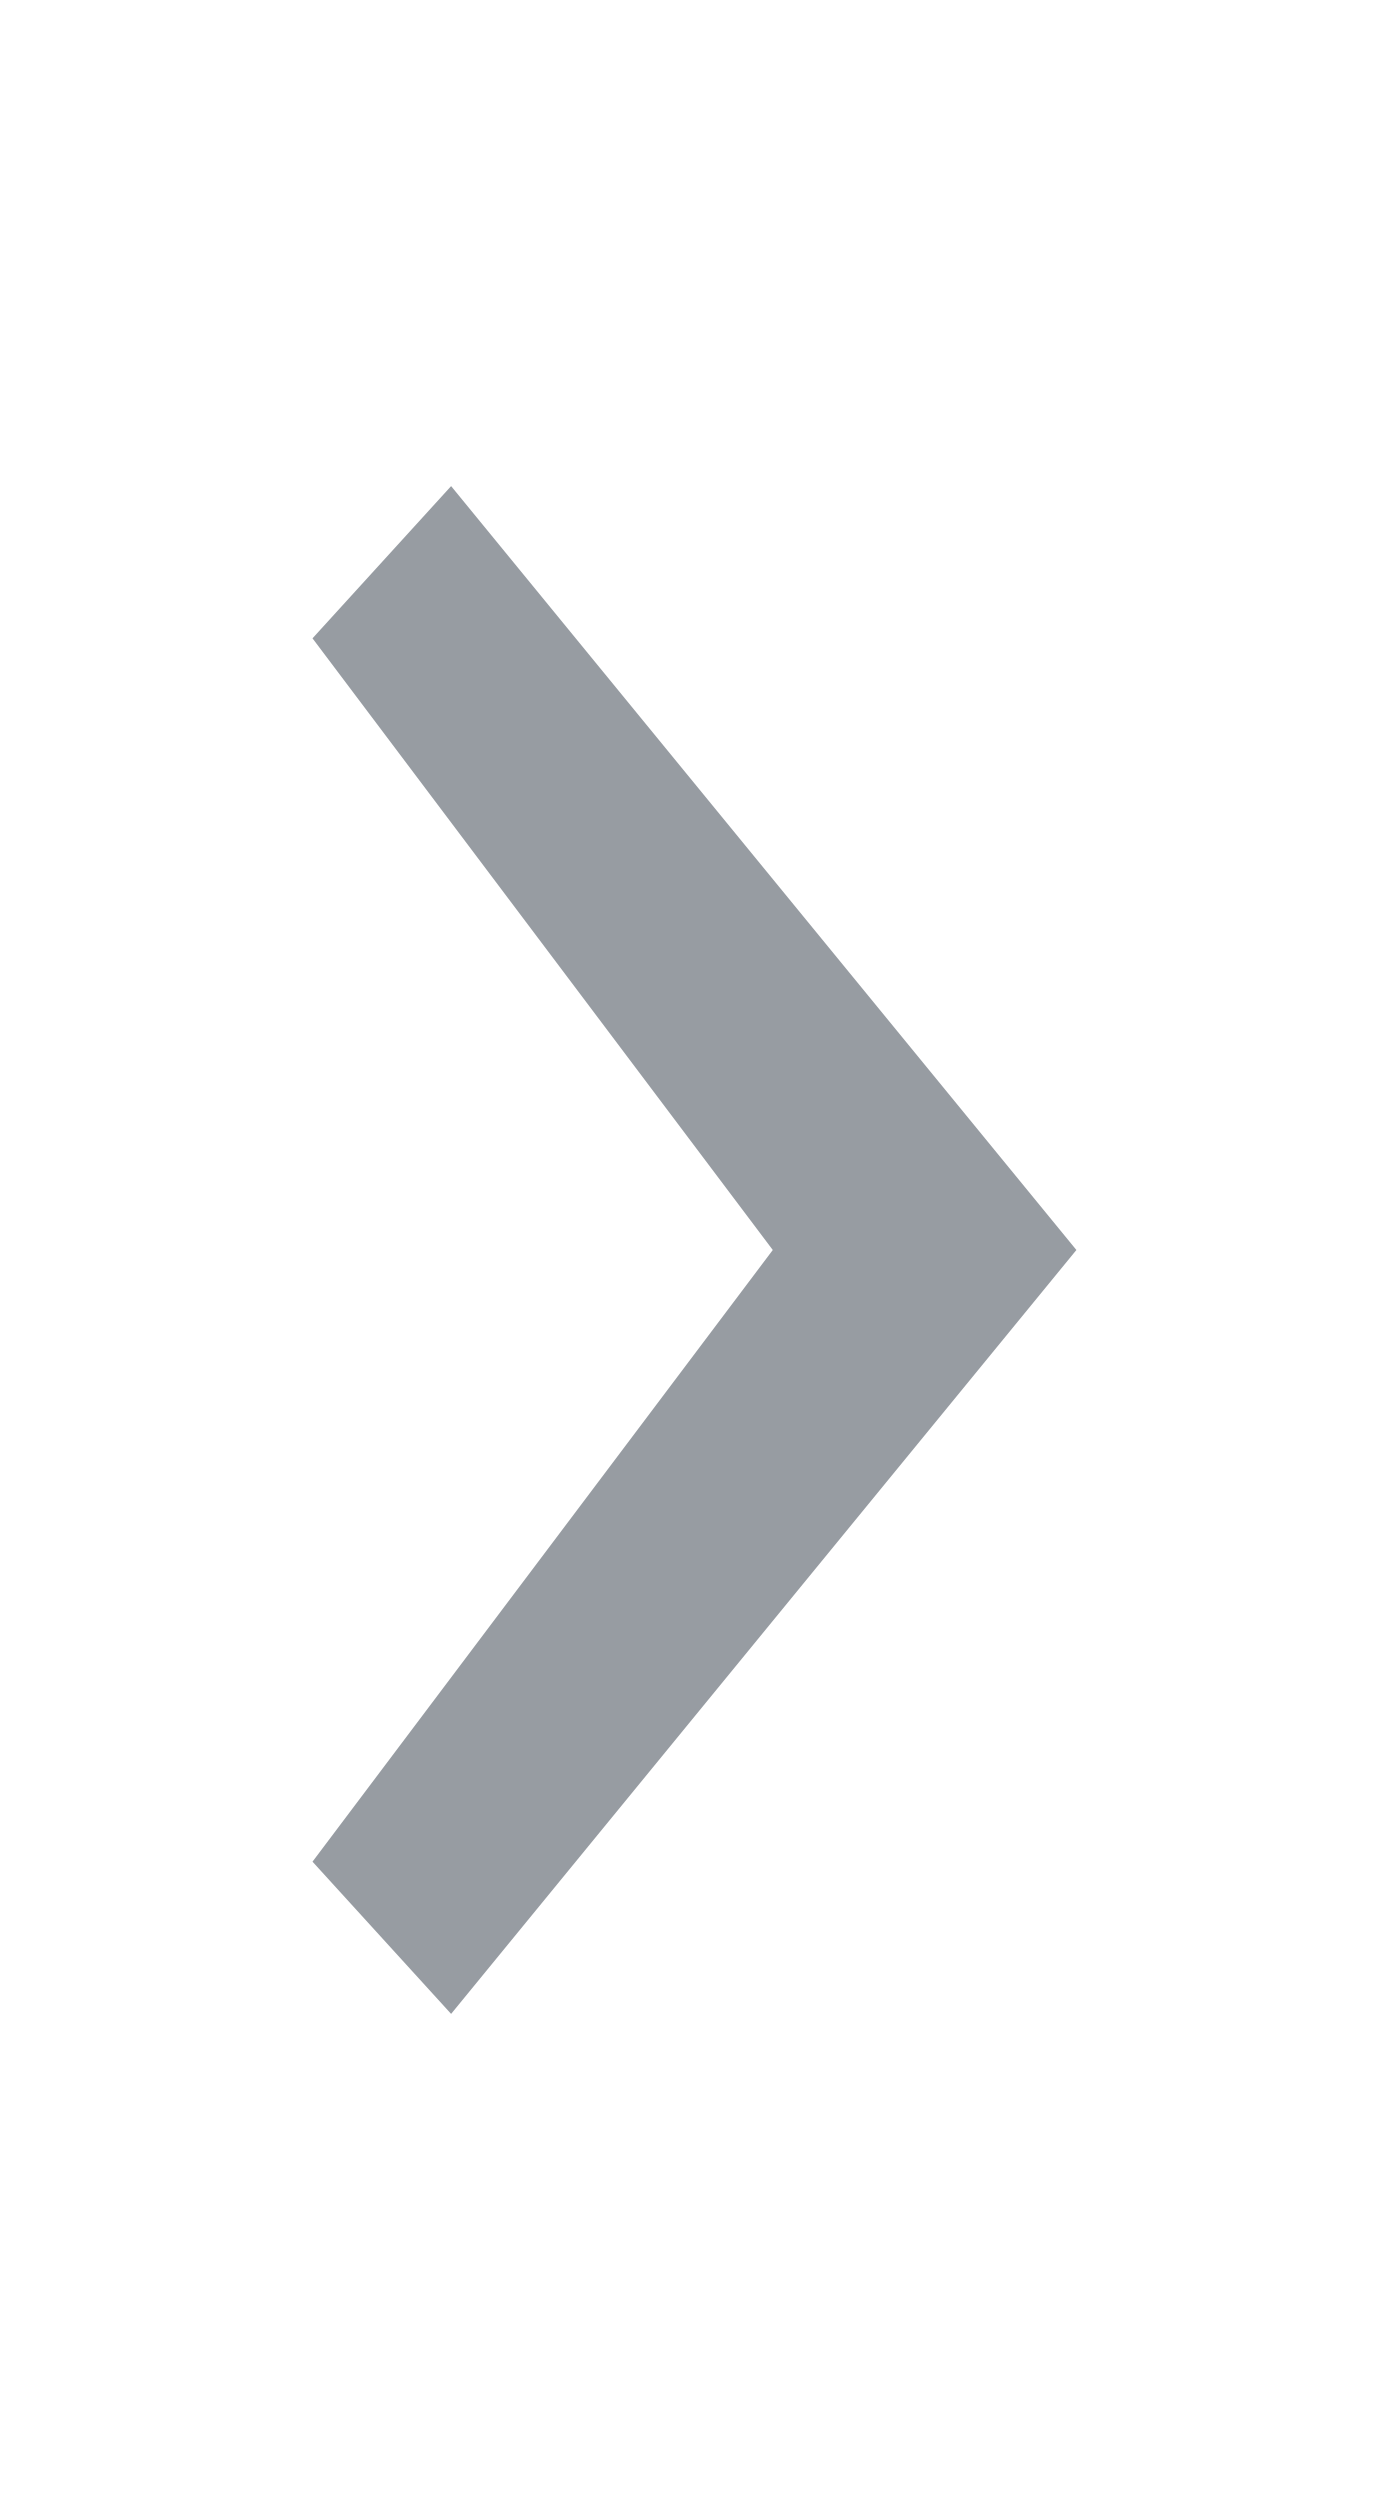
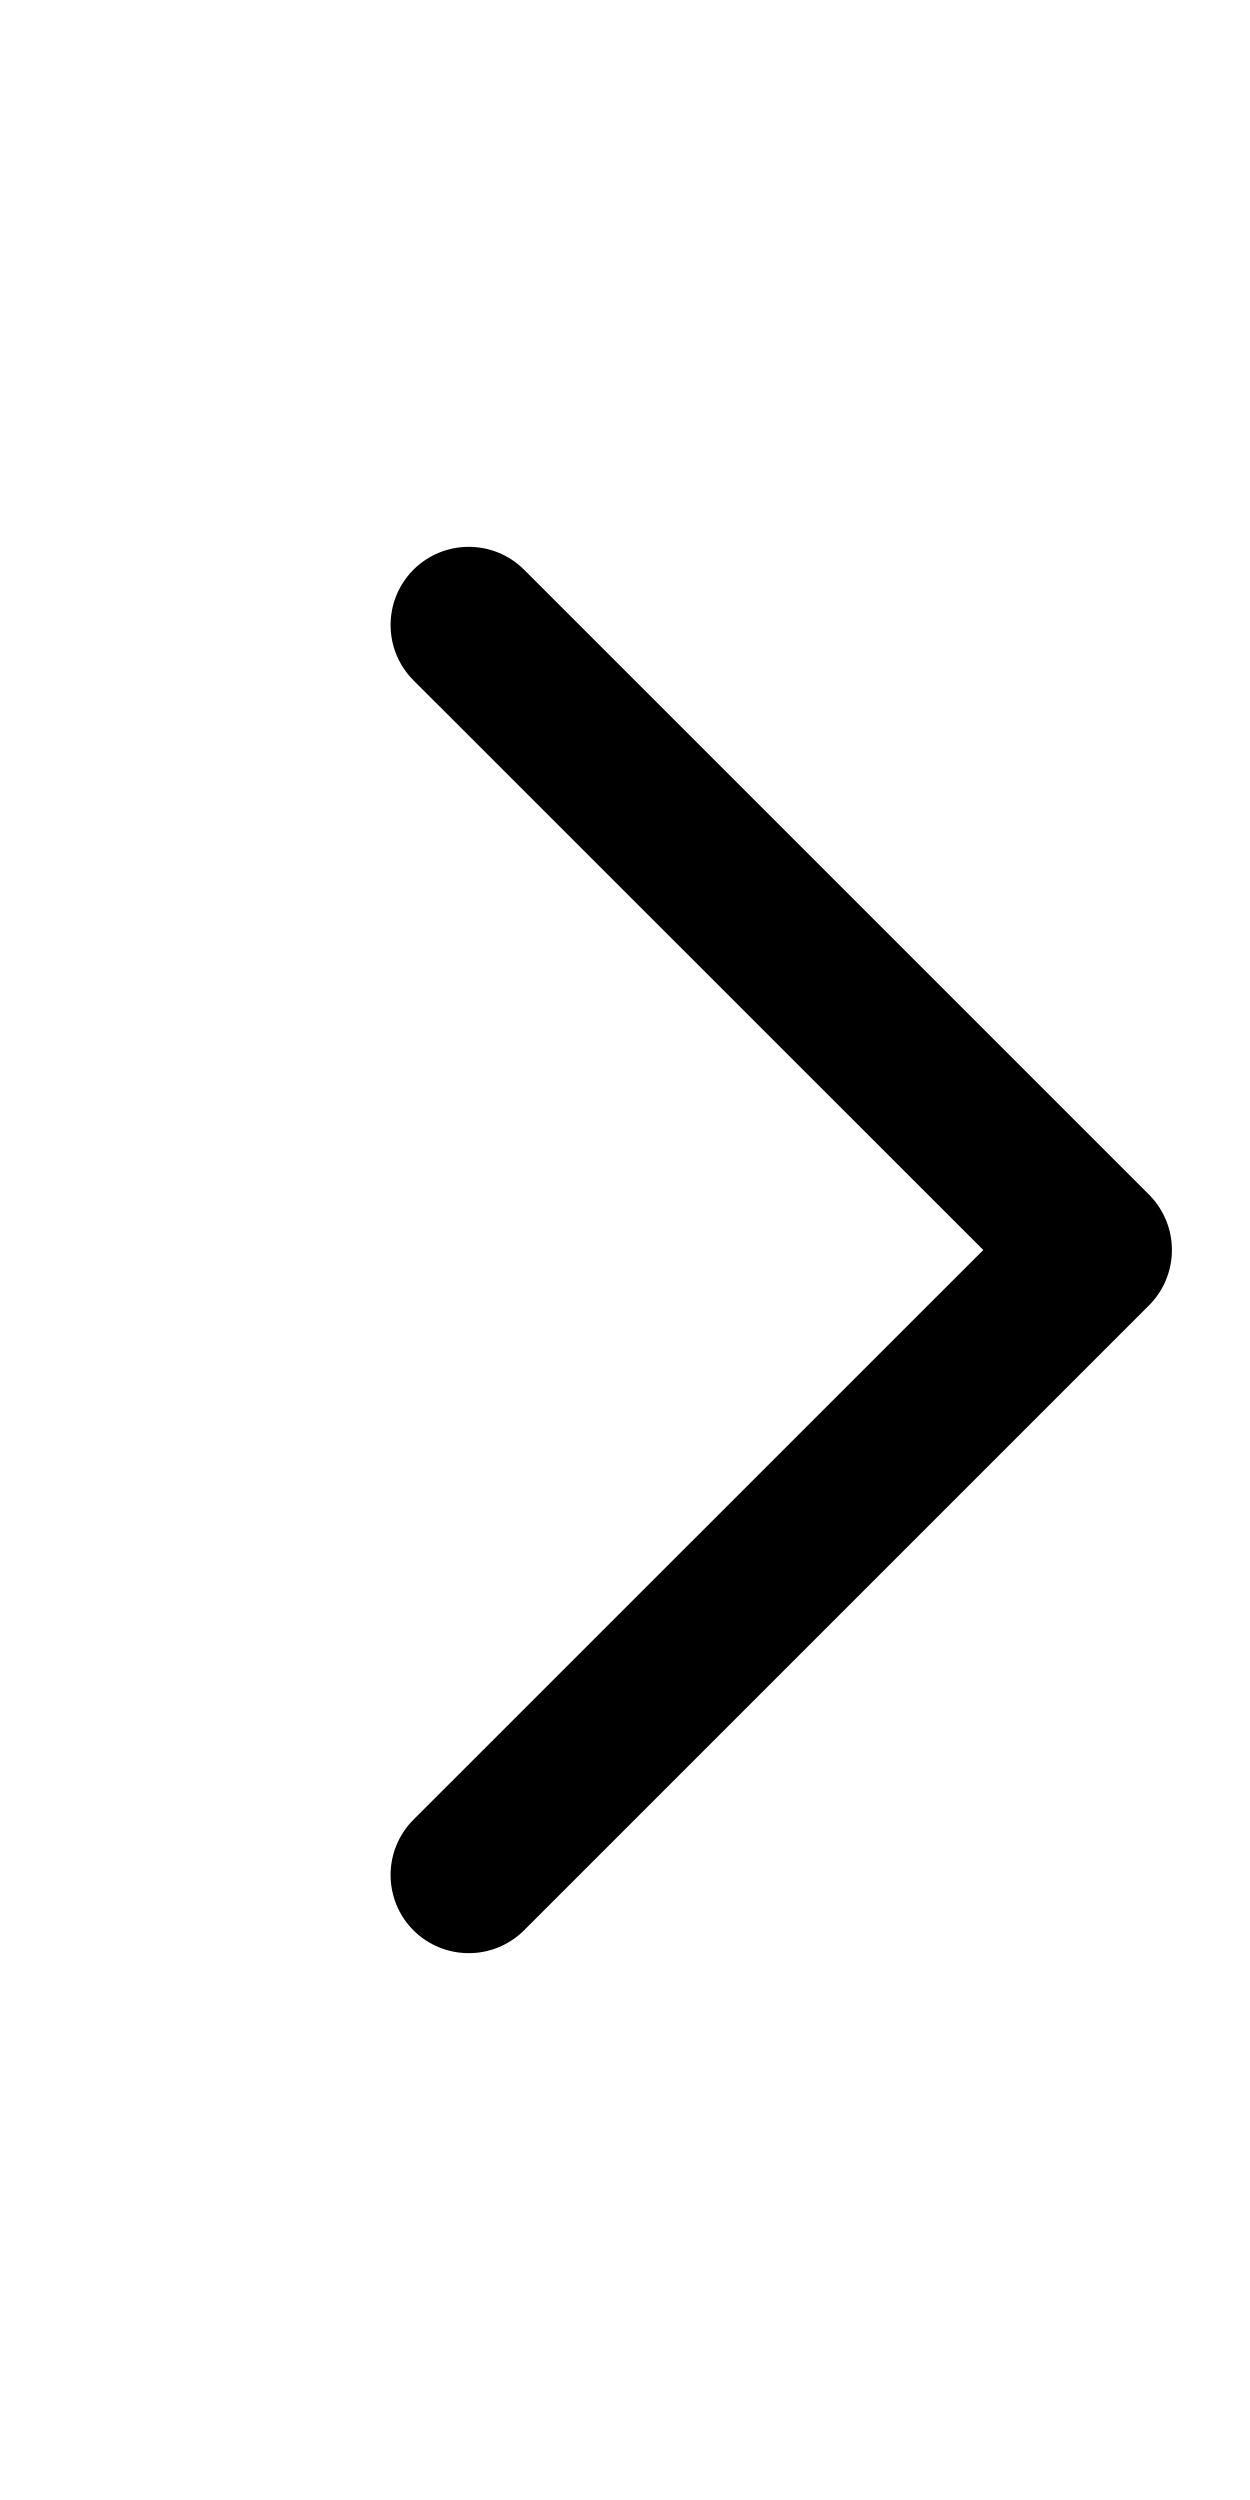
- <svg xmlns="http://www.w3.org/2000/svg" width="10" height="18" viewBox="0 0 10 18" fill="#979CA2">
-   <path fill-rule="evenodd" clip-rule="evenodd" d="M7.75 9L3.248 14.5L2.25 13.404L5.564 9L2.25 4.596L3.248 3.5L7.75 9Z" />
+ <svg xmlns="http://www.w3.org/2000/svg" width="8" height="16" viewBox="0 0 8 16" fill="black">
+   <path fill-rule="evenodd" clip-rule="evenodd" d="M7.354 7.646C7.549 7.842 7.549 8.158 7.354 8.354L3.354 12.354C3.158 12.549 2.842 12.549 2.646 12.354C2.451 12.158 2.451 11.842 2.646 11.646L6.293 8L2.646 4.354C2.451 4.158 2.451 3.842 2.646 3.646C2.842 3.451 3.158 3.451 3.354 3.646L7.354 7.646Z" />
</svg>
